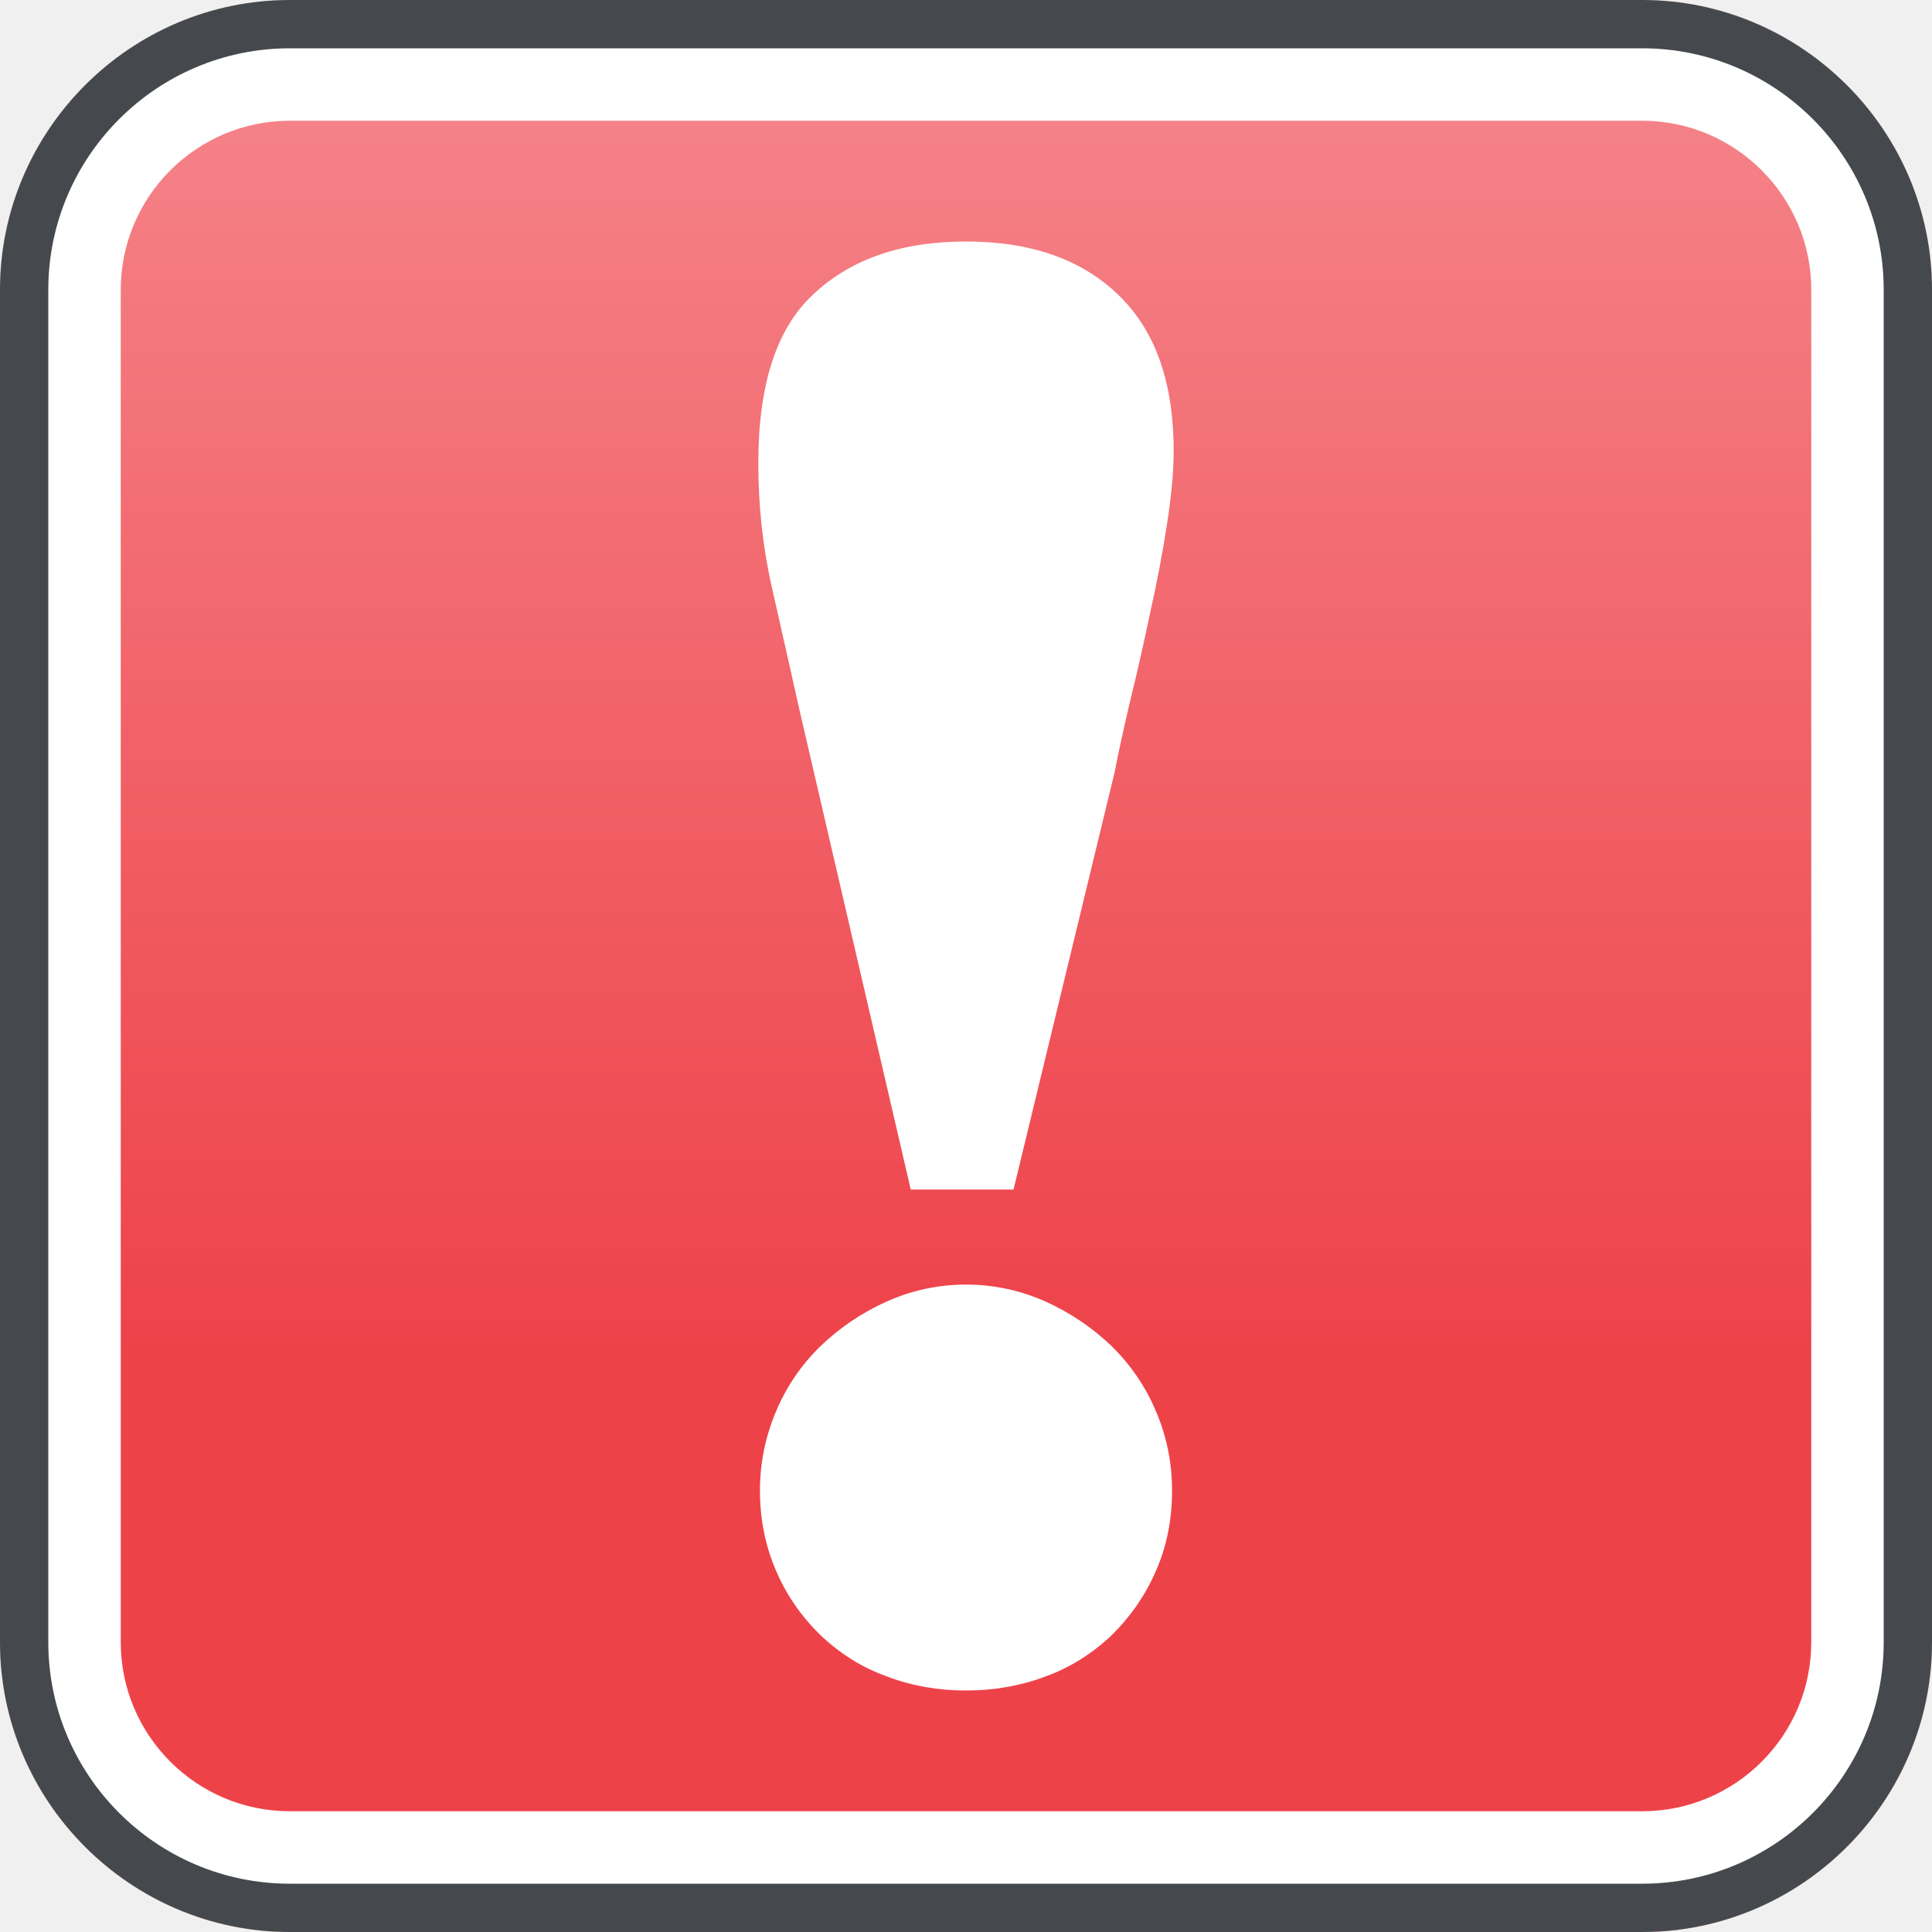
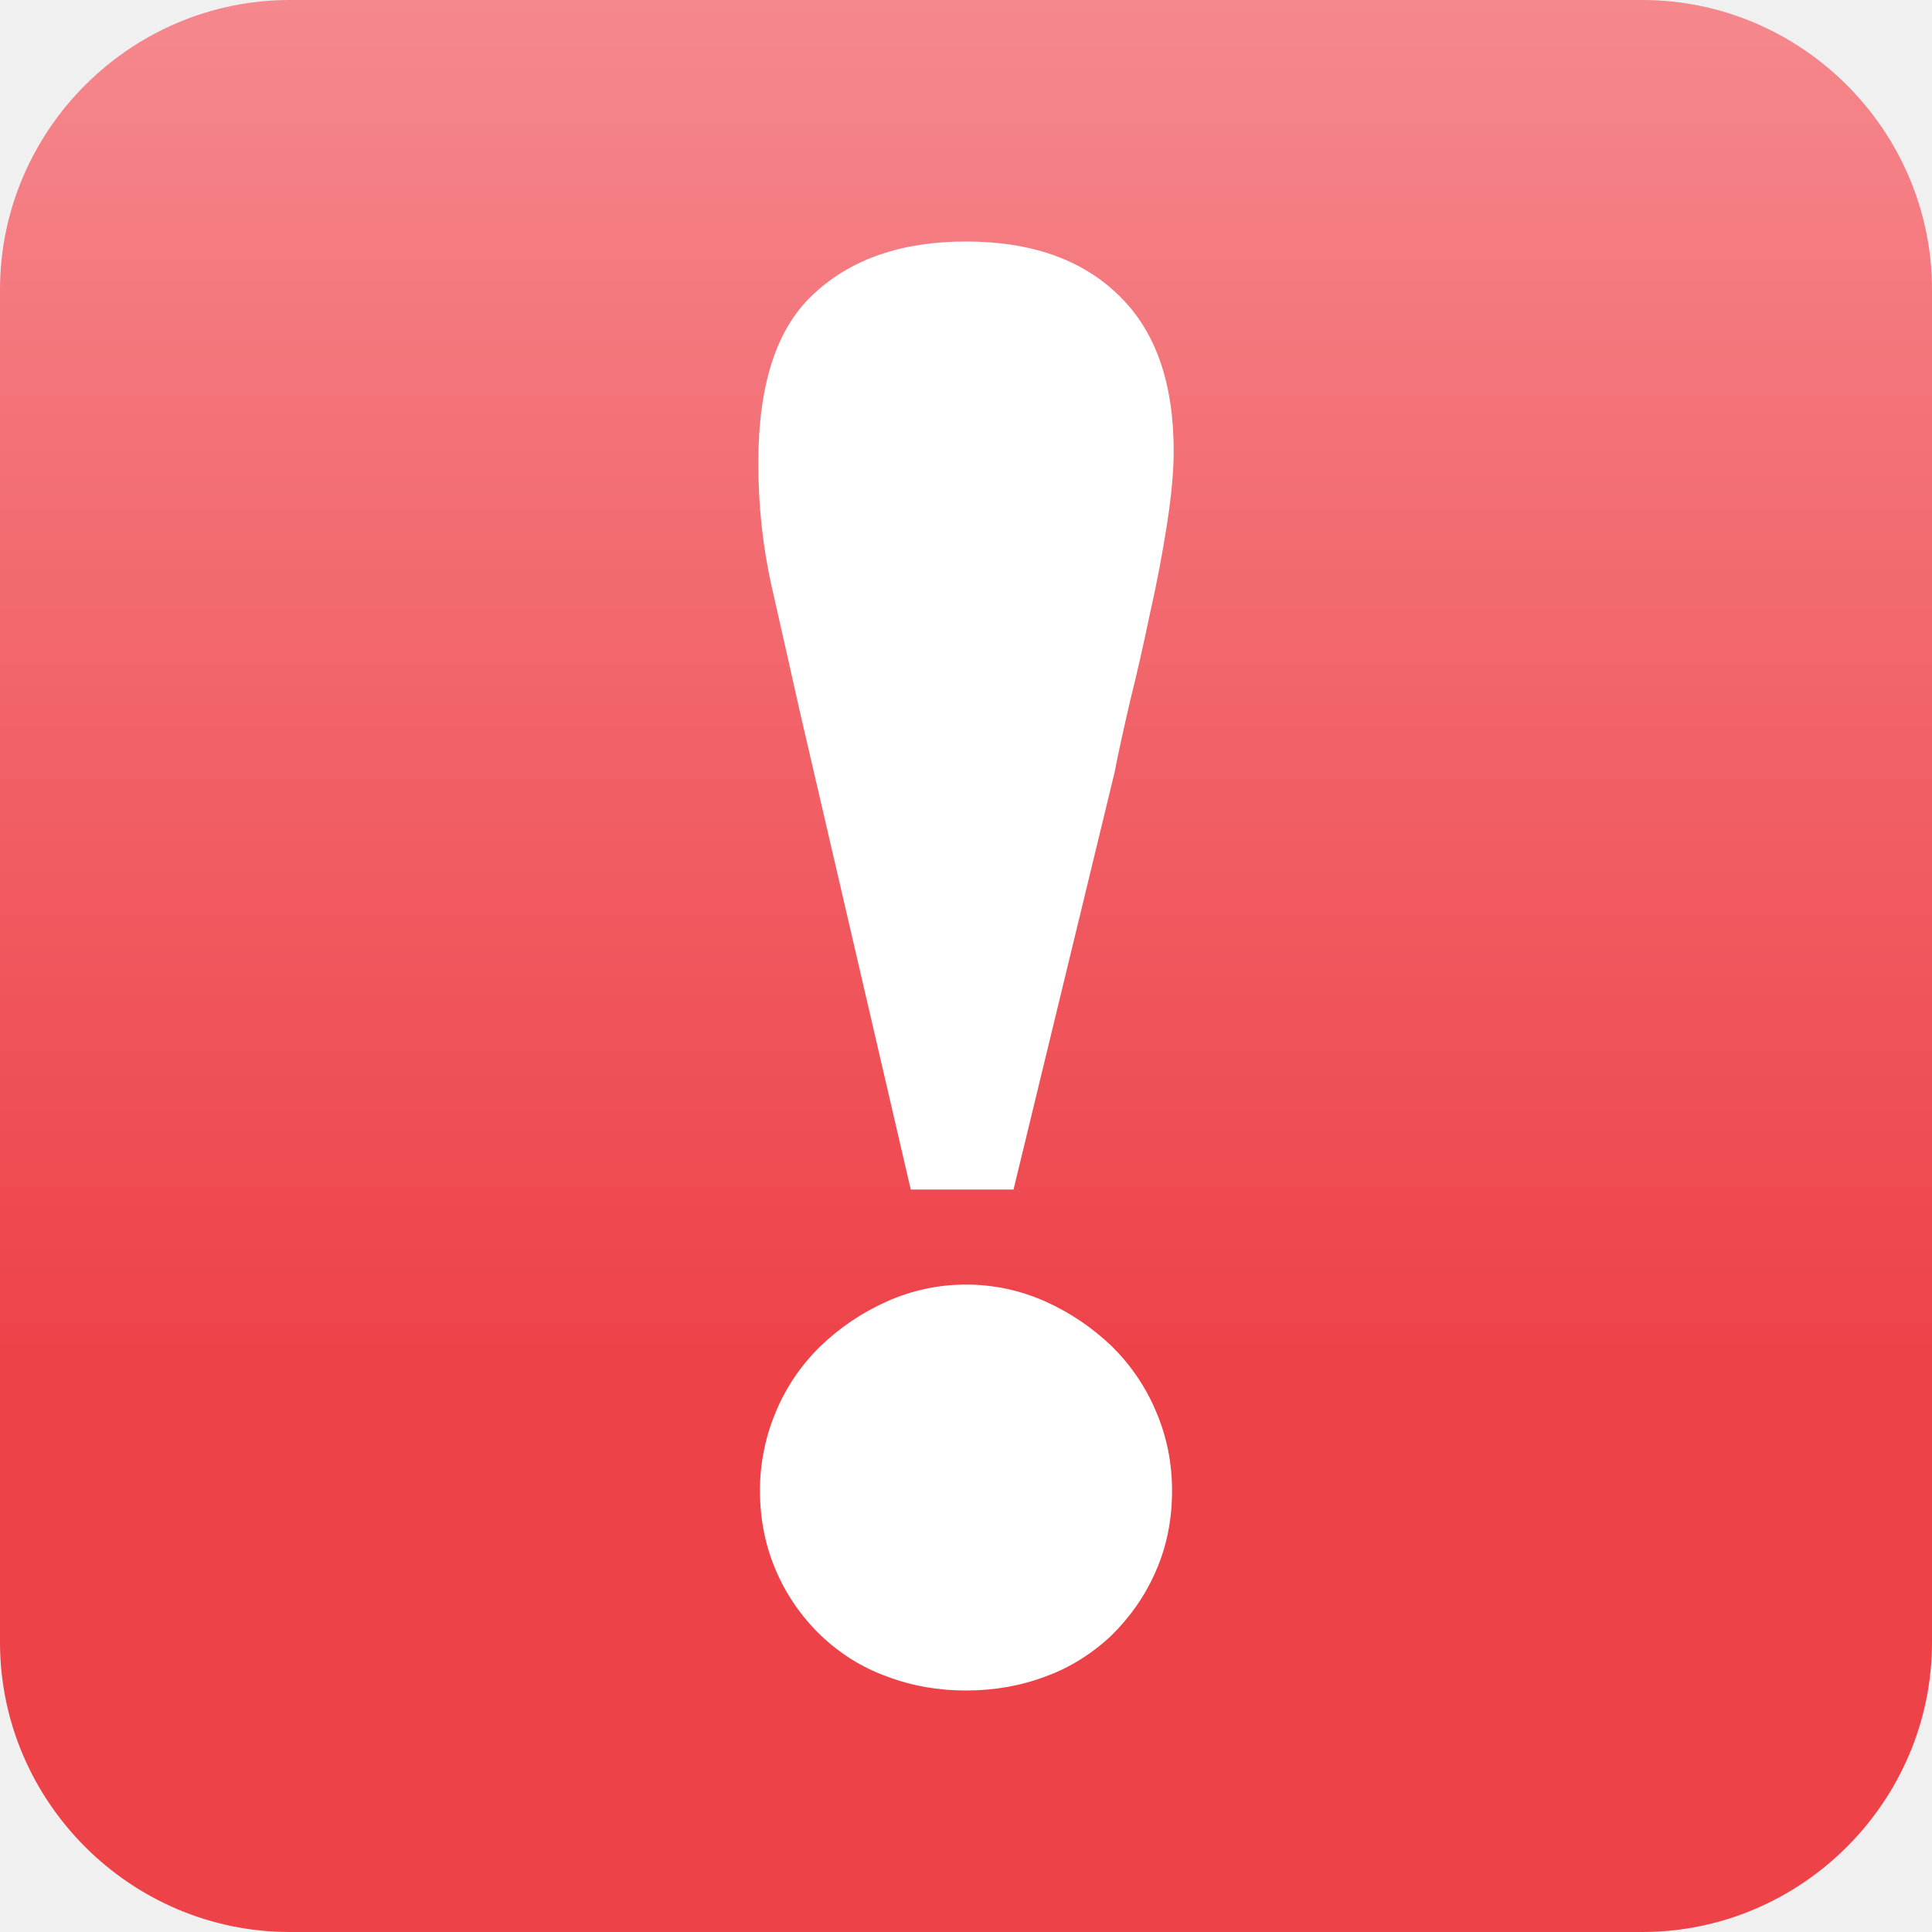
<svg xmlns="http://www.w3.org/2000/svg" version="1.1" x="0px" y="0px" width="20px" height="20px" viewBox="0 0 20 20" style="enable-background:new 0 0 20 20;" xml:space="preserve">
  <g id="danger">
    <g>
      <rect id="le_wrappier_20_" style="fill:none;" width="20" height="20" />
      <g>
        <g>
          <linearGradient id="SVGID_1_" gradientUnits="userSpaceOnUse" x1="9.999" y1="0" x2="9.999" y2="20">
            <stop offset="0" style="stop-color:#F5888D" />
            <stop offset="0.7" style="stop-color:#EE4249" />
          </linearGradient>
          <path style="fill:url(#SVGID_1_);" d="M20,17c0,1.65-1.35,3-3,3H3c-1.65,0-3-1.35-3-3V3c0-1.65,1.35-3,3-3h14c1.65,0,3,1.35,3,3      V17z" />
-           <g>
-             <path style="fill:#FFFFFF;" d="M17,1.25c0.965,0,1.75,0.785,1.75,1.75v14c0,0.965-0.785,1.75-1.75,1.75H3       c-0.965,0-1.75-0.785-1.75-1.75V3c0-0.965,0.785-1.75,1.75-1.75H17 M17,0H3C1.35,0,0,1.35,0,3v14c0,1.65,1.35,3,3,3h14       c1.65,0,3-1.35,3-3V3C20,1.35,18.65,0,17,0L17,0z" />
-           </g>
-           <g>
-             <path style="fill:#45494D;" d="M17,0.5c1.379,0,2.5,1.122,2.5,2.5v14c0,1.379-1.121,2.5-2.5,2.5H3c-1.378,0-2.5-1.121-2.5-2.5       V3c0-1.378,1.122-2.5,2.5-2.5H17 M17,0H3C1.35,0,0,1.35,0,3v14c0,1.65,1.35,3,3,3h14c1.65,0,3-1.35,3-3V3C20,1.35,18.65,0,17,0       L17,0z" />
-           </g>
        </g>
        <g>
          <path style="fill:#FFFFFF;" d="M8.277,7.354C8.184,6.936,8.088,6.512,7.992,6.088C7.895,5.662,7.85,5.23,7.85,4.794      c0-0.82,0.191-1.407,0.584-1.761C8.822,2.676,9.344,2.5,10,2.5c0.67,0,1.197,0.184,1.578,0.554      C11.961,3.422,12.15,3.96,12.15,4.67c0,0.207-0.023,0.461-0.07,0.76c-0.047,0.303-0.104,0.605-0.176,0.924      c-0.066,0.314-0.133,0.615-0.205,0.902c-0.066,0.285-0.121,0.531-0.16,0.736l-1.047,4.322H9.428L8.277,7.354z M11.967,16.26      c-0.109,0.254-0.266,0.477-0.459,0.668c-0.201,0.189-0.428,0.334-0.688,0.428C10.561,17.453,10.287,17.5,10,17.5      c-0.289,0-0.559-0.047-0.818-0.145c-0.262-0.094-0.488-0.238-0.688-0.428c-0.197-0.191-0.352-0.414-0.461-0.668      c-0.109-0.252-0.166-0.529-0.166-0.828c0-0.289,0.057-0.561,0.166-0.82s0.264-0.484,0.461-0.676      c0.199-0.191,0.426-0.346,0.688-0.463c0.26-0.115,0.529-0.174,0.818-0.174c0.287,0,0.561,0.059,0.82,0.174      c0.26,0.117,0.486,0.271,0.688,0.463c0.193,0.191,0.35,0.416,0.459,0.676c0.111,0.26,0.166,0.531,0.166,0.82      C12.133,15.73,12.078,16.008,11.967,16.26z" />
        </g>
      </g>
    </g>
  </g>
  <g id="Layer_1">
</g>
</svg>
